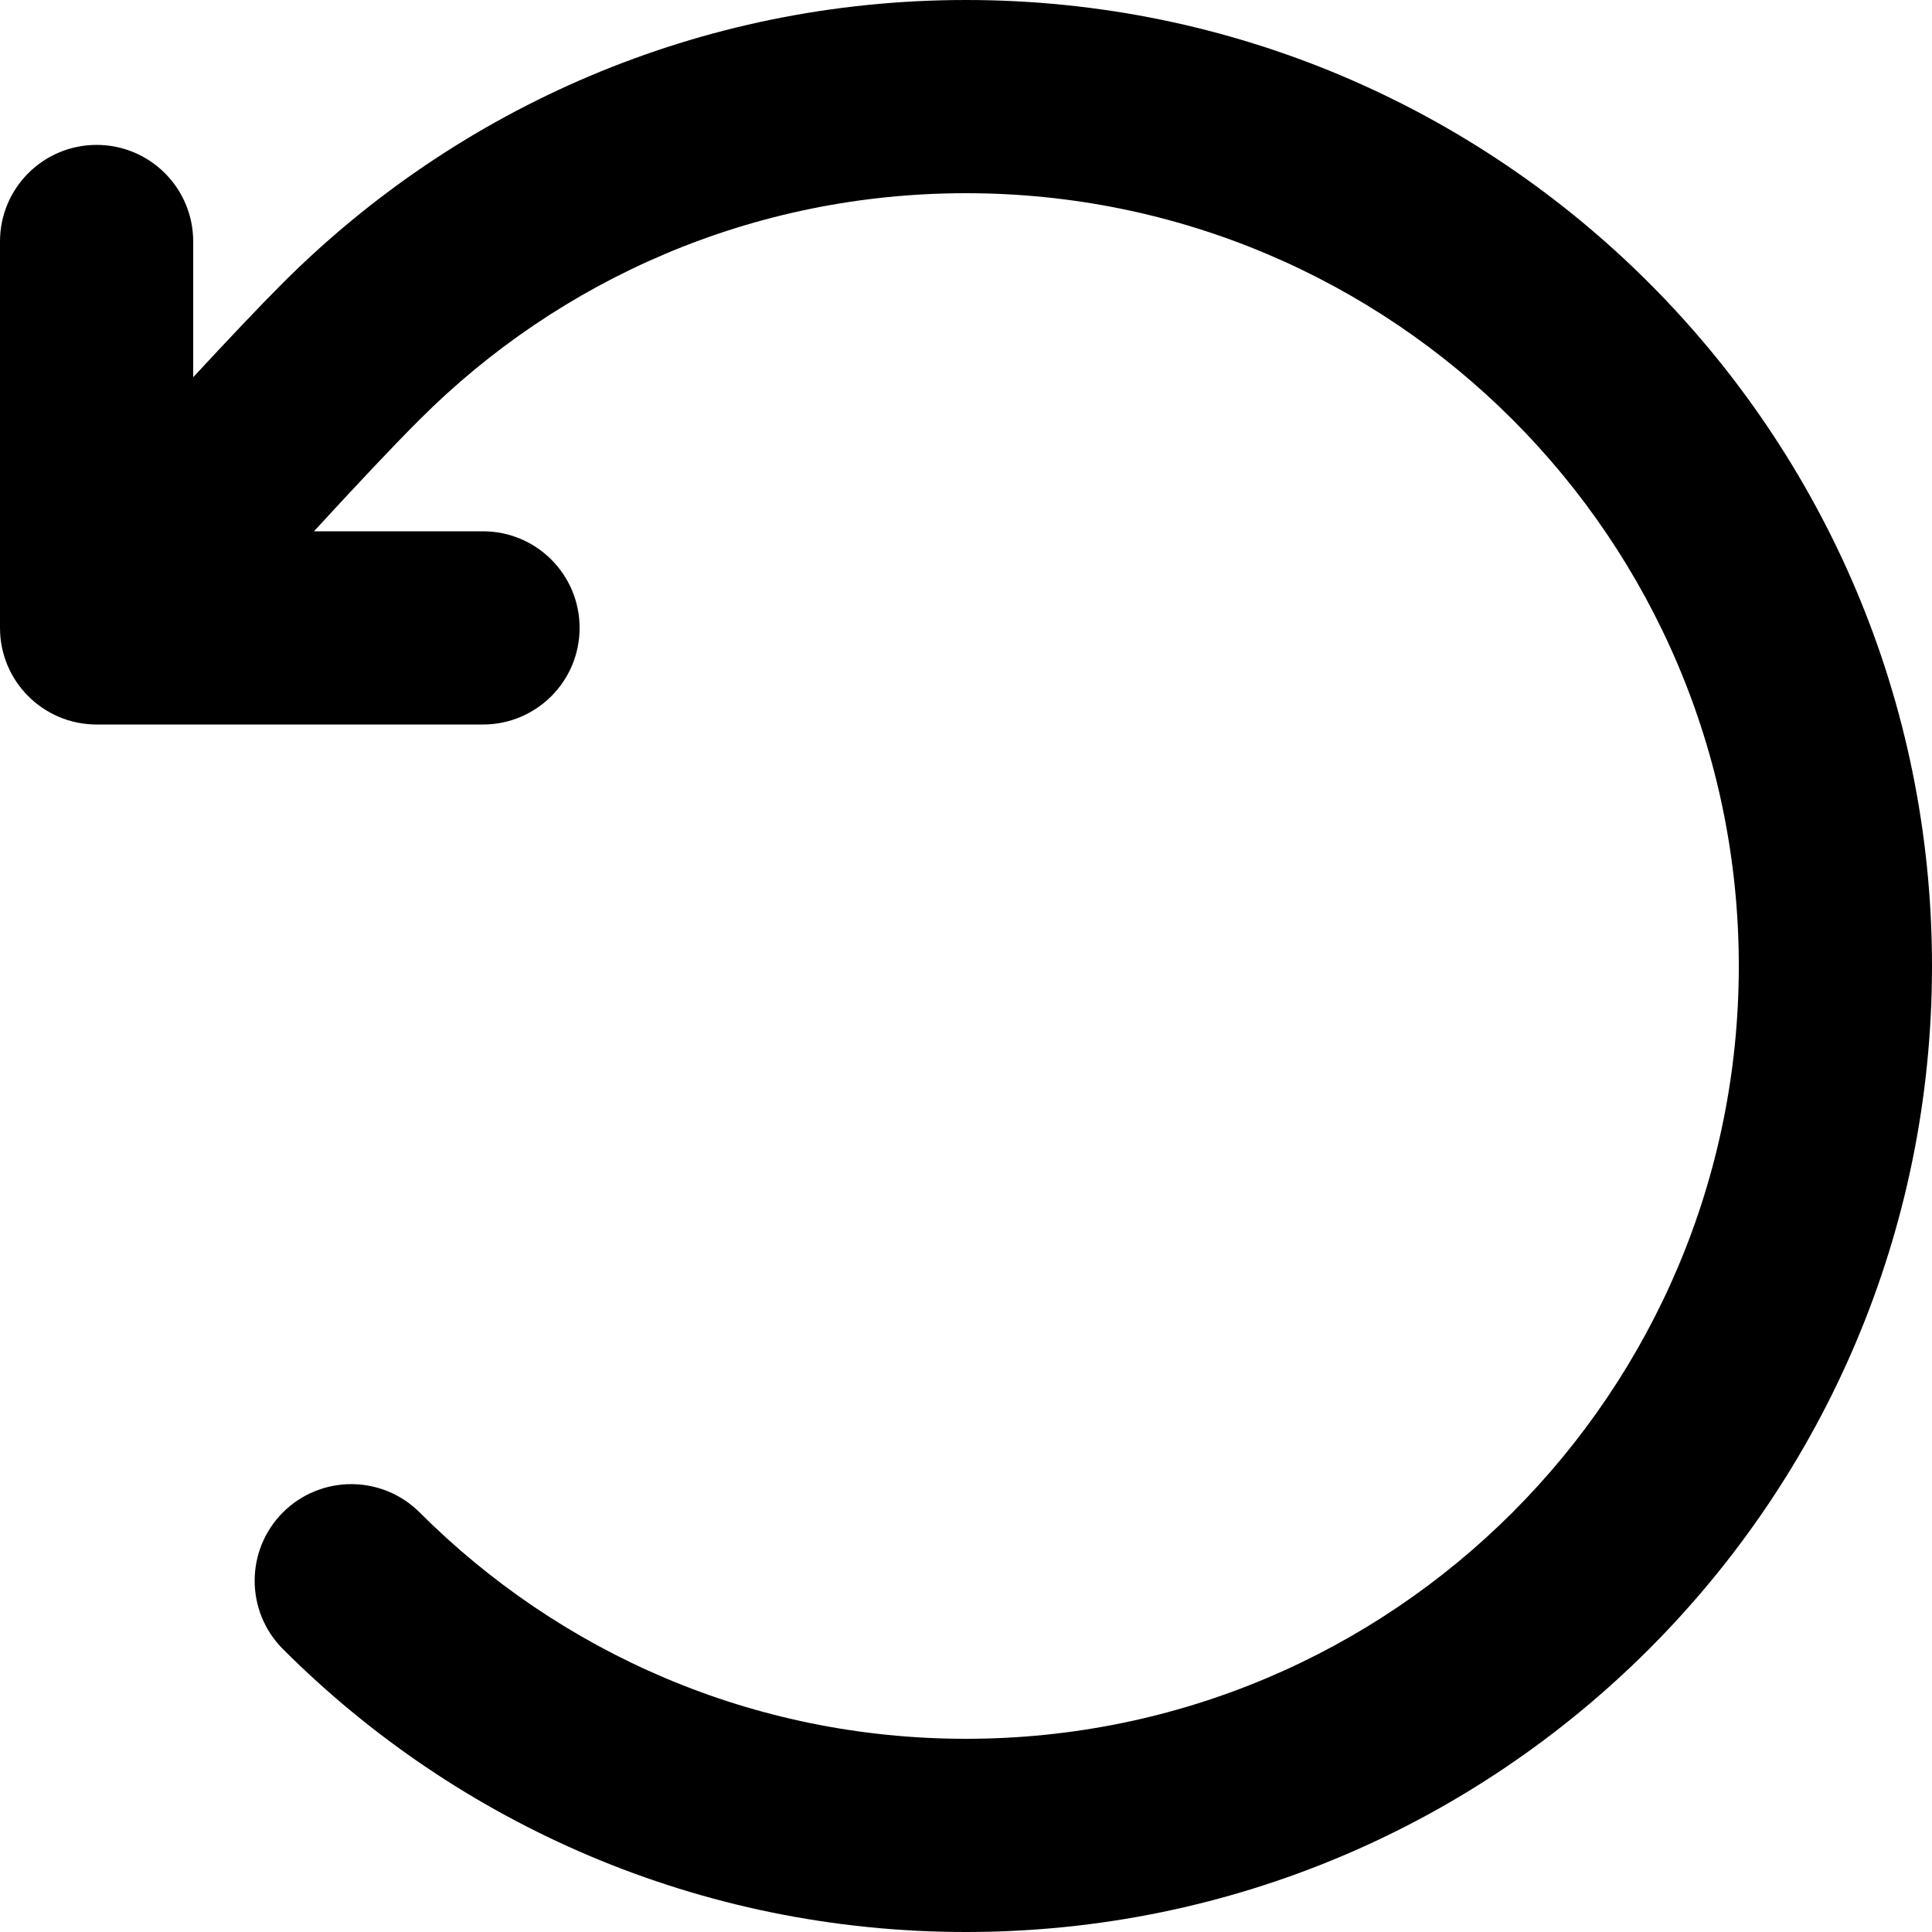
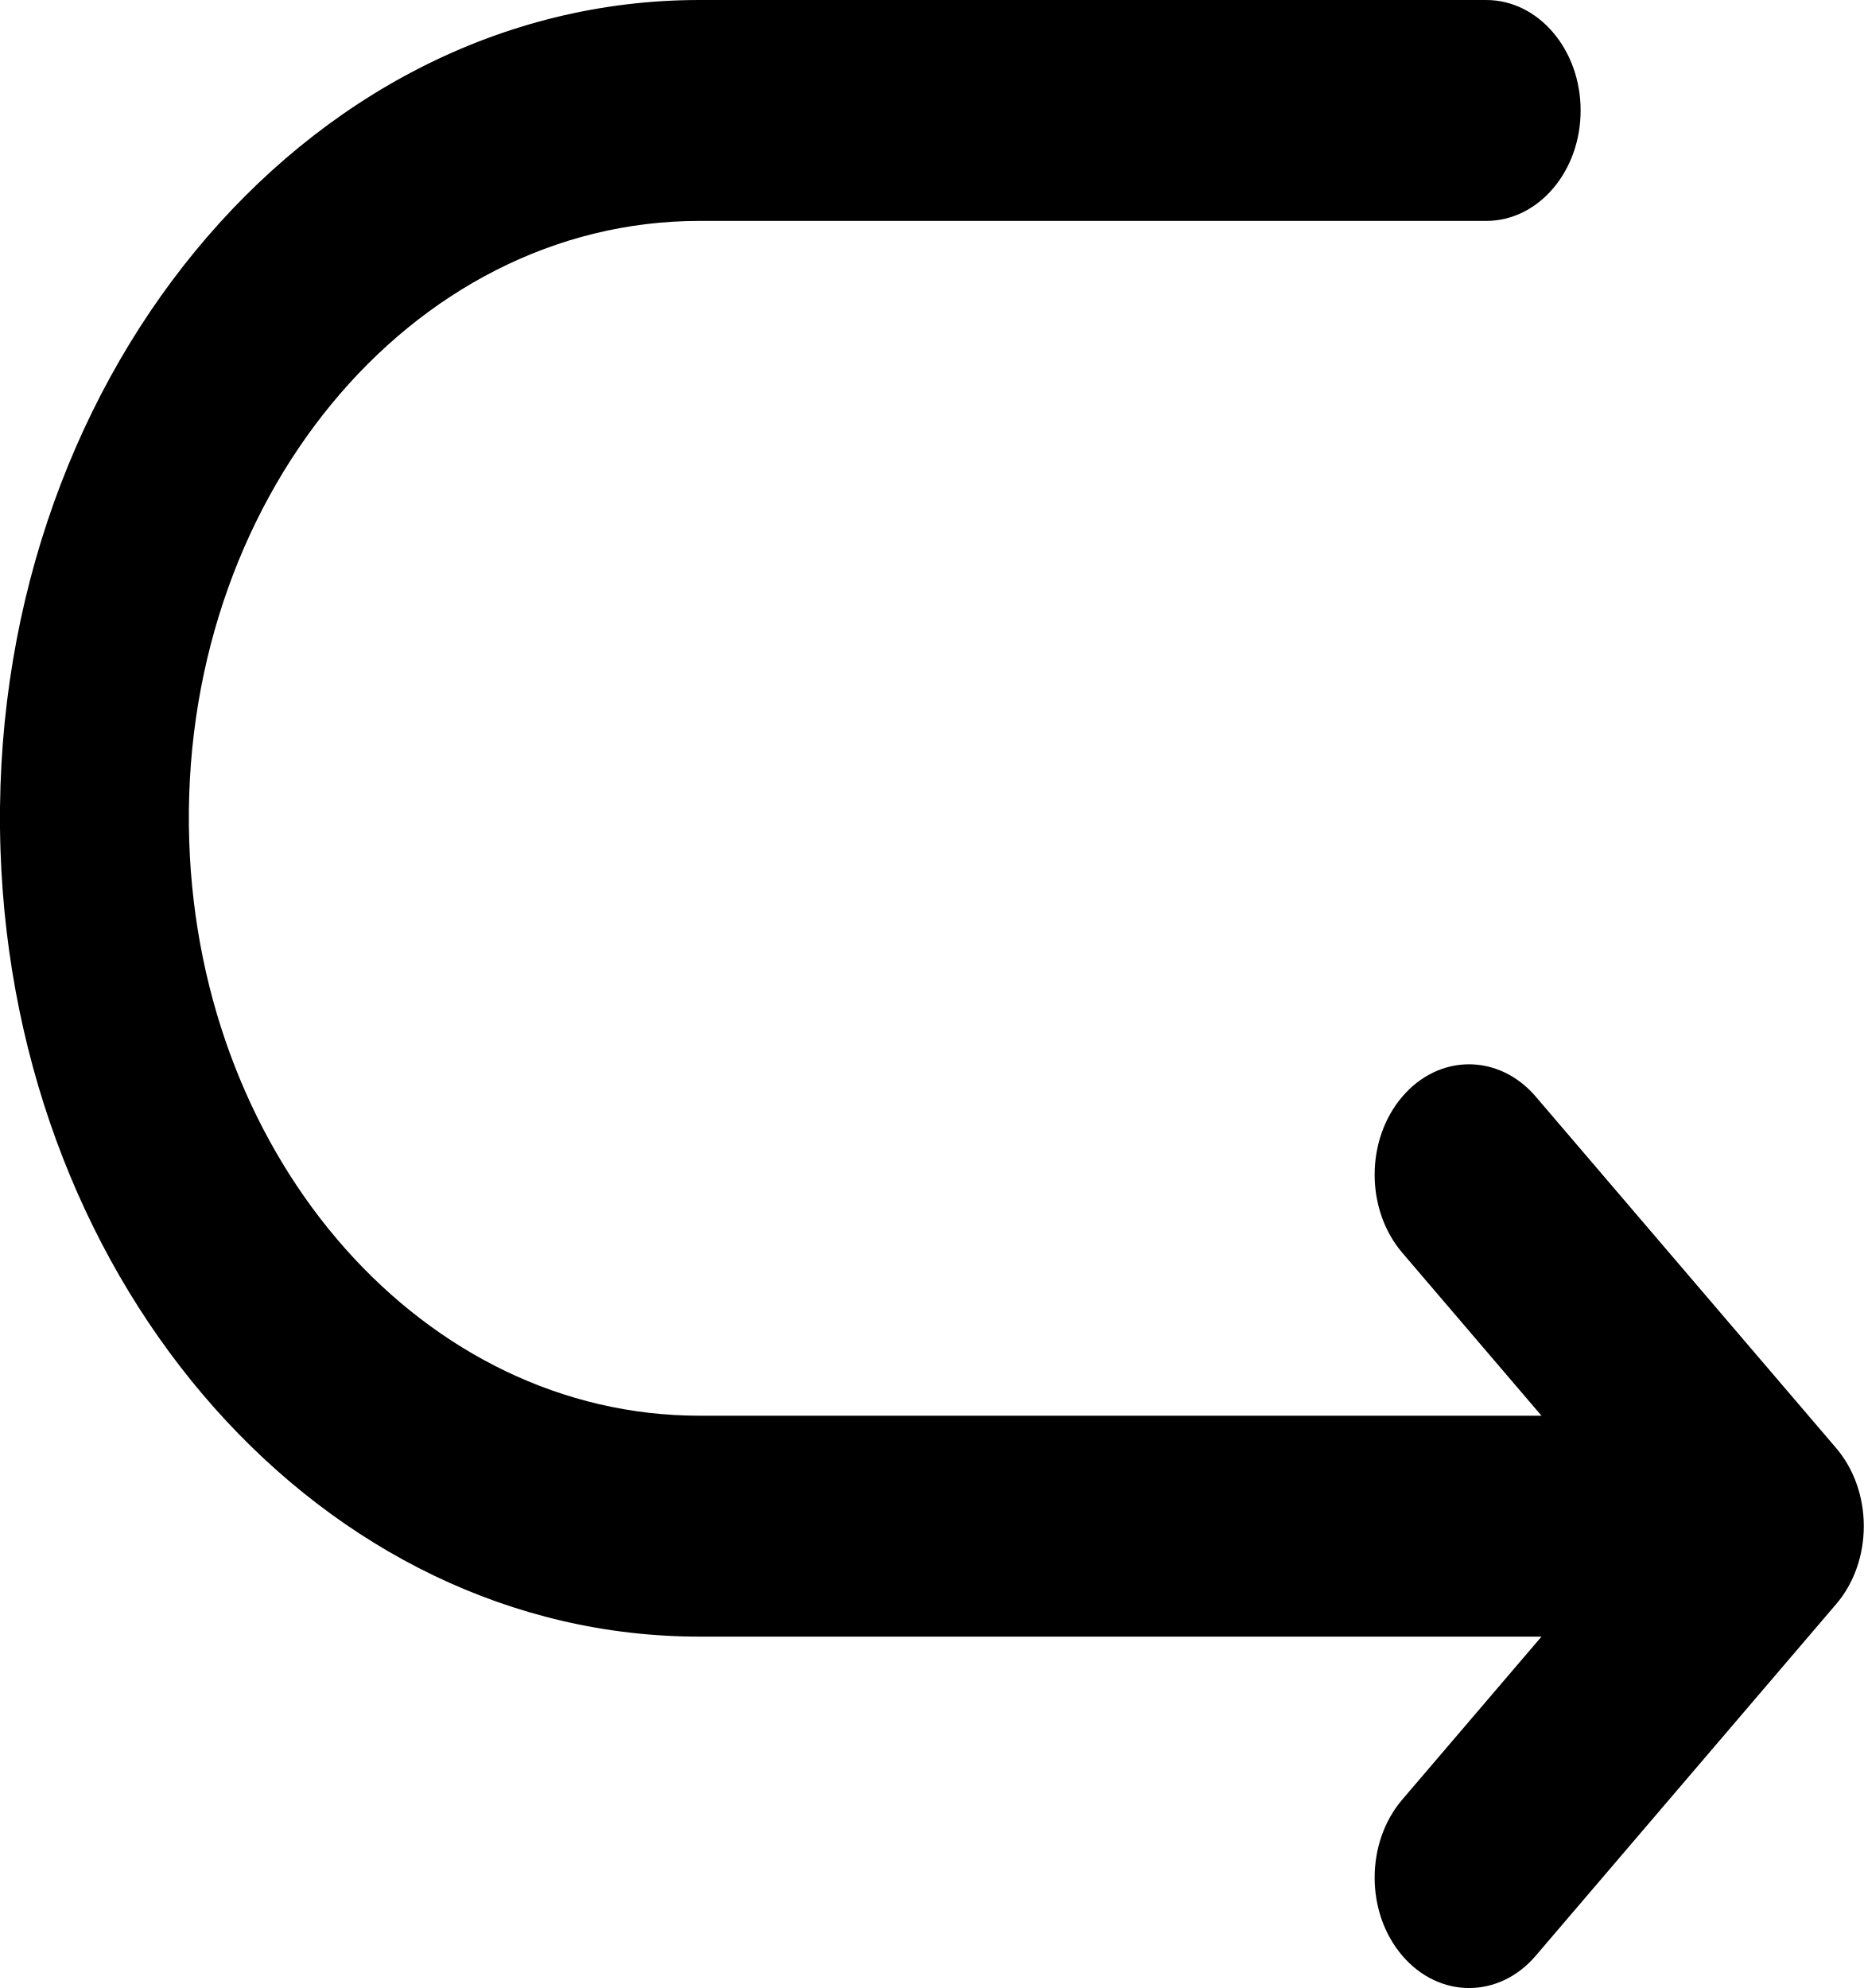
- <svg xmlns="http://www.w3.org/2000/svg" width="16" height="16" viewBox="0 0 16 16" fill="none">
-   <path fill-rule="evenodd" clip-rule="evenodd" d="M2.343 2.343C3.79 0.896 5.791 0 8 0C12.418 0 16 3.582 16 8C16 12.418 12.418 16 8 16C5.791 16 3.79 15.104 2.343 13.657C2.031 13.344 2.031 12.838 2.343 12.525C2.656 12.213 3.162 12.213 3.475 12.525C4.634 13.684 6.232 14.4 8 14.4C11.535 14.4 14.4 11.535 14.4 8C14.4 4.465 11.535 1.6 8 1.6C6.232 1.6 4.634 2.315 3.475 3.475C3.251 3.698 2.928 4.043 2.6 4.4H4C4.442 4.4 4.8 4.758 4.8 5.2C4.8 5.642 4.442 6 4 6H0.8C0.358 6 0 5.642 0 5.2V2C0 1.558 0.358 1.2 0.8 1.2C1.242 1.2 1.6 1.558 1.6 2V3.124C1.875 2.827 2.141 2.545 2.343 2.343Z" fill="currentColor" />
+ <svg xmlns="http://www.w3.org/2000/svg" width="15" height="16" viewBox="0 0 15 16" fill="none">
+   <path fill-rule="evenodd" clip-rule="evenodd" d="M11.286 15.74C10.989 15.393 10.989 14.83 11.286 14.483L12.406 13.172L5.629 13.172C2.605 13.172 0.122 10.377 0.004 6.842C-0.12 3.107 2.434 -1.44883e-07 5.629 1.34394e-07L11.961 6.88017e-07C12.381 7.24696e-07 12.721 0.398 12.721 0.889C12.721 1.38 12.381 1.778 11.961 1.778L5.629 1.778C3.296 1.778 1.432 4.046 1.523 6.773L0.763 6.808L1.523 6.773C1.609 9.354 3.421 11.394 5.629 11.394L12.406 11.394L11.286 10.083C10.989 9.736 10.989 9.173 11.286 8.826C11.582 8.479 12.063 8.479 12.36 8.826L14.777 11.654C14.92 11.821 15 12.047 15 12.283C15 12.518 14.92 12.745 14.777 12.911L12.36 15.74C12.064 16.087 11.583 16.087 11.286 15.74Z" fill="currentColor" />
</svg>
